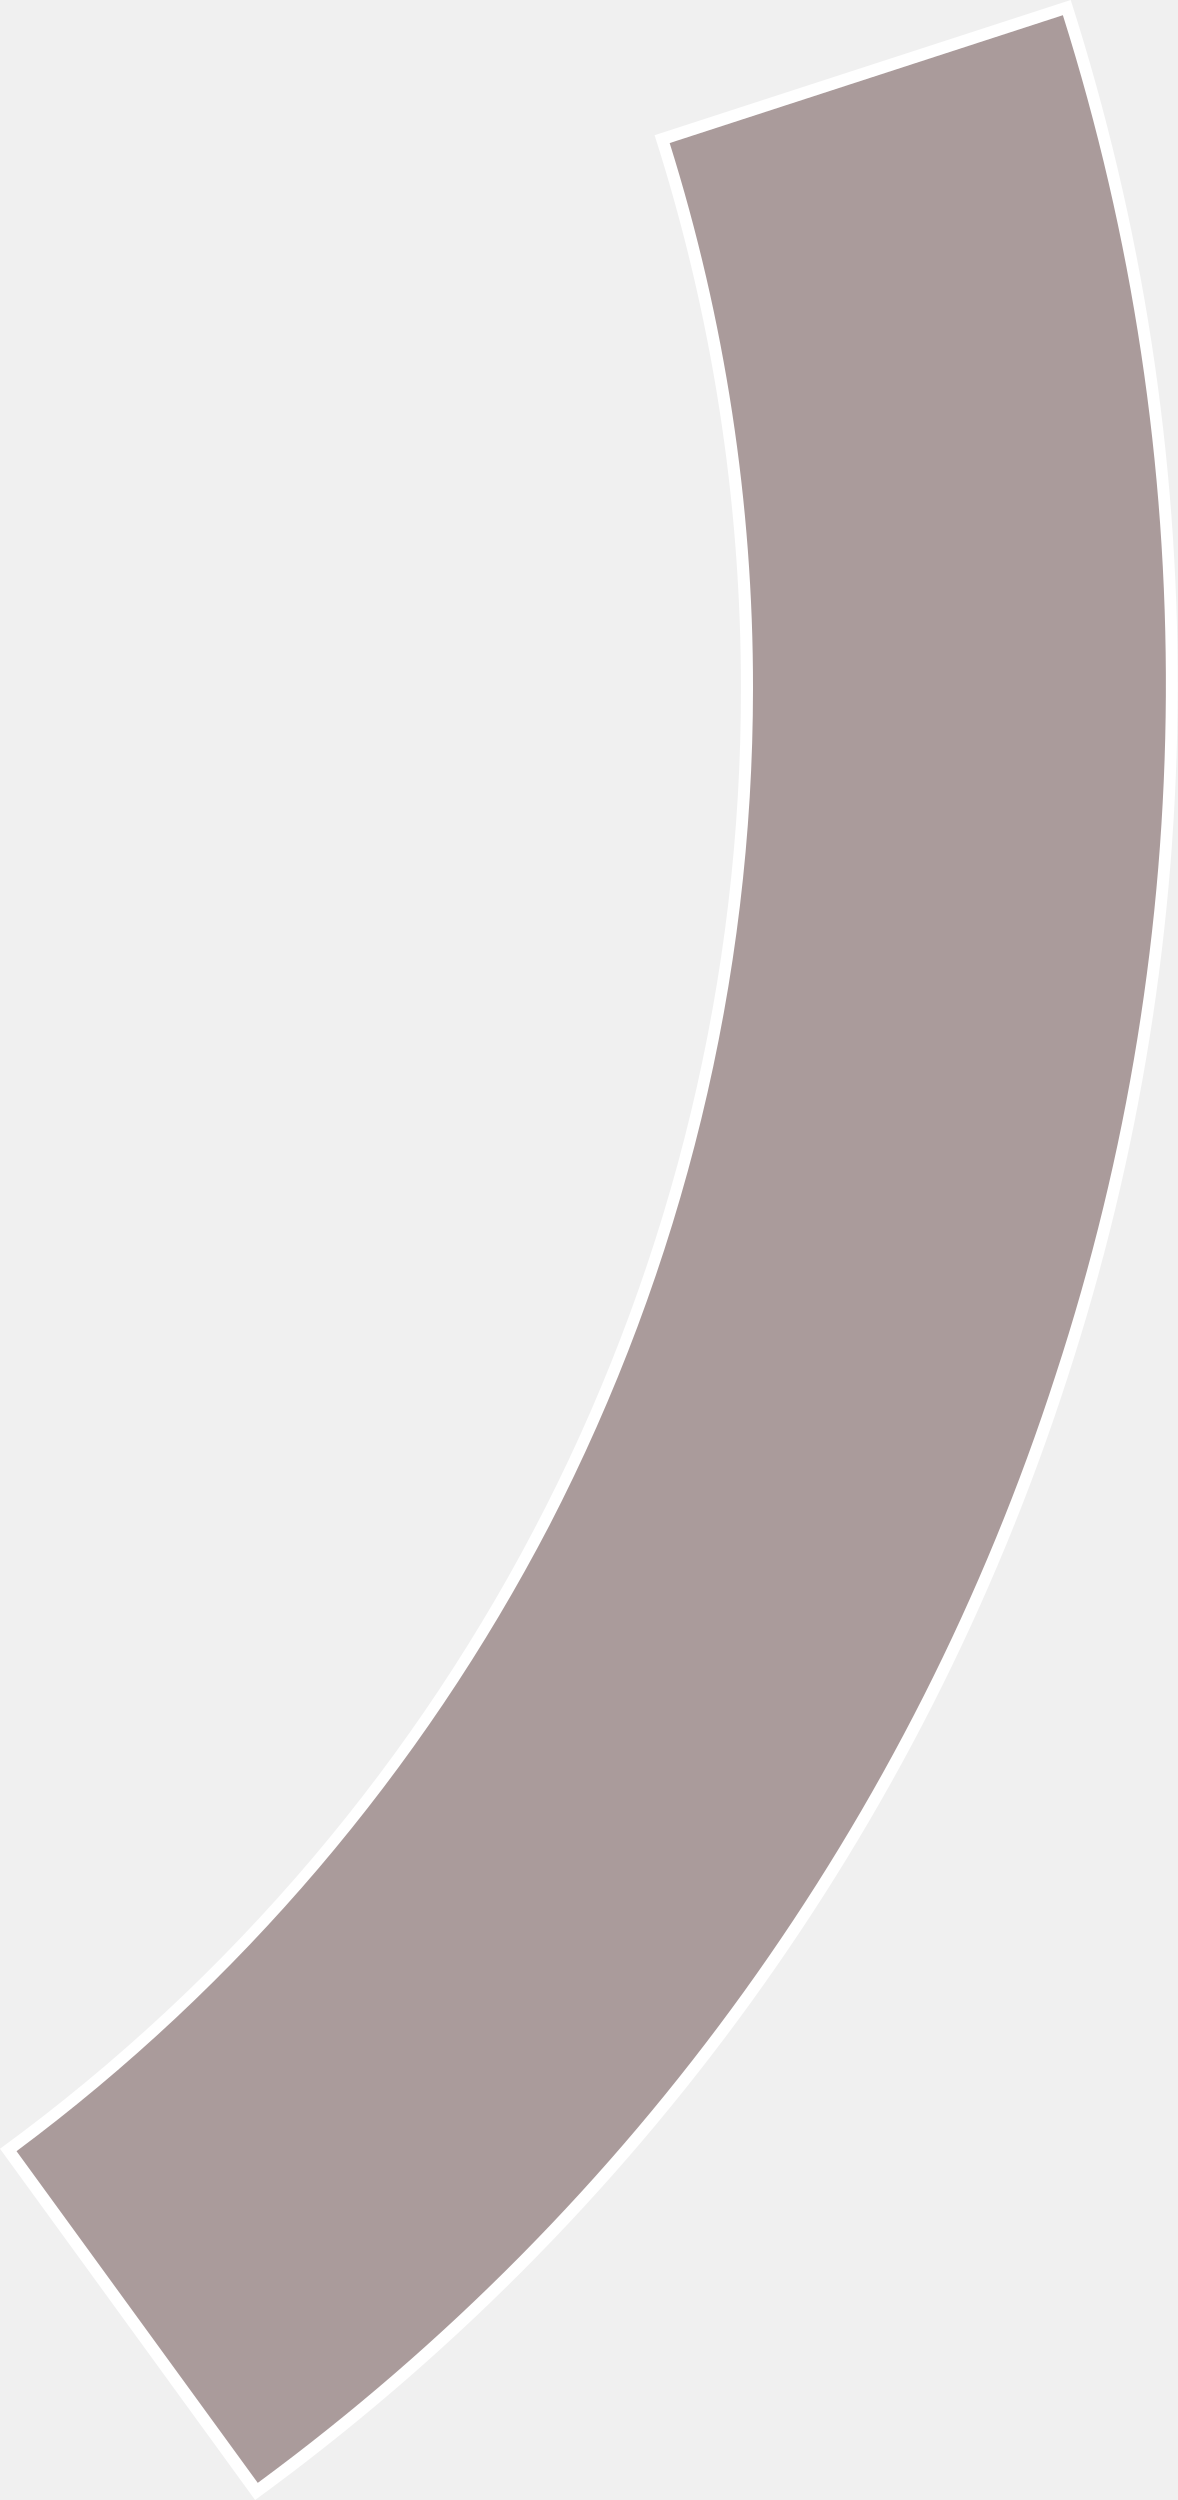
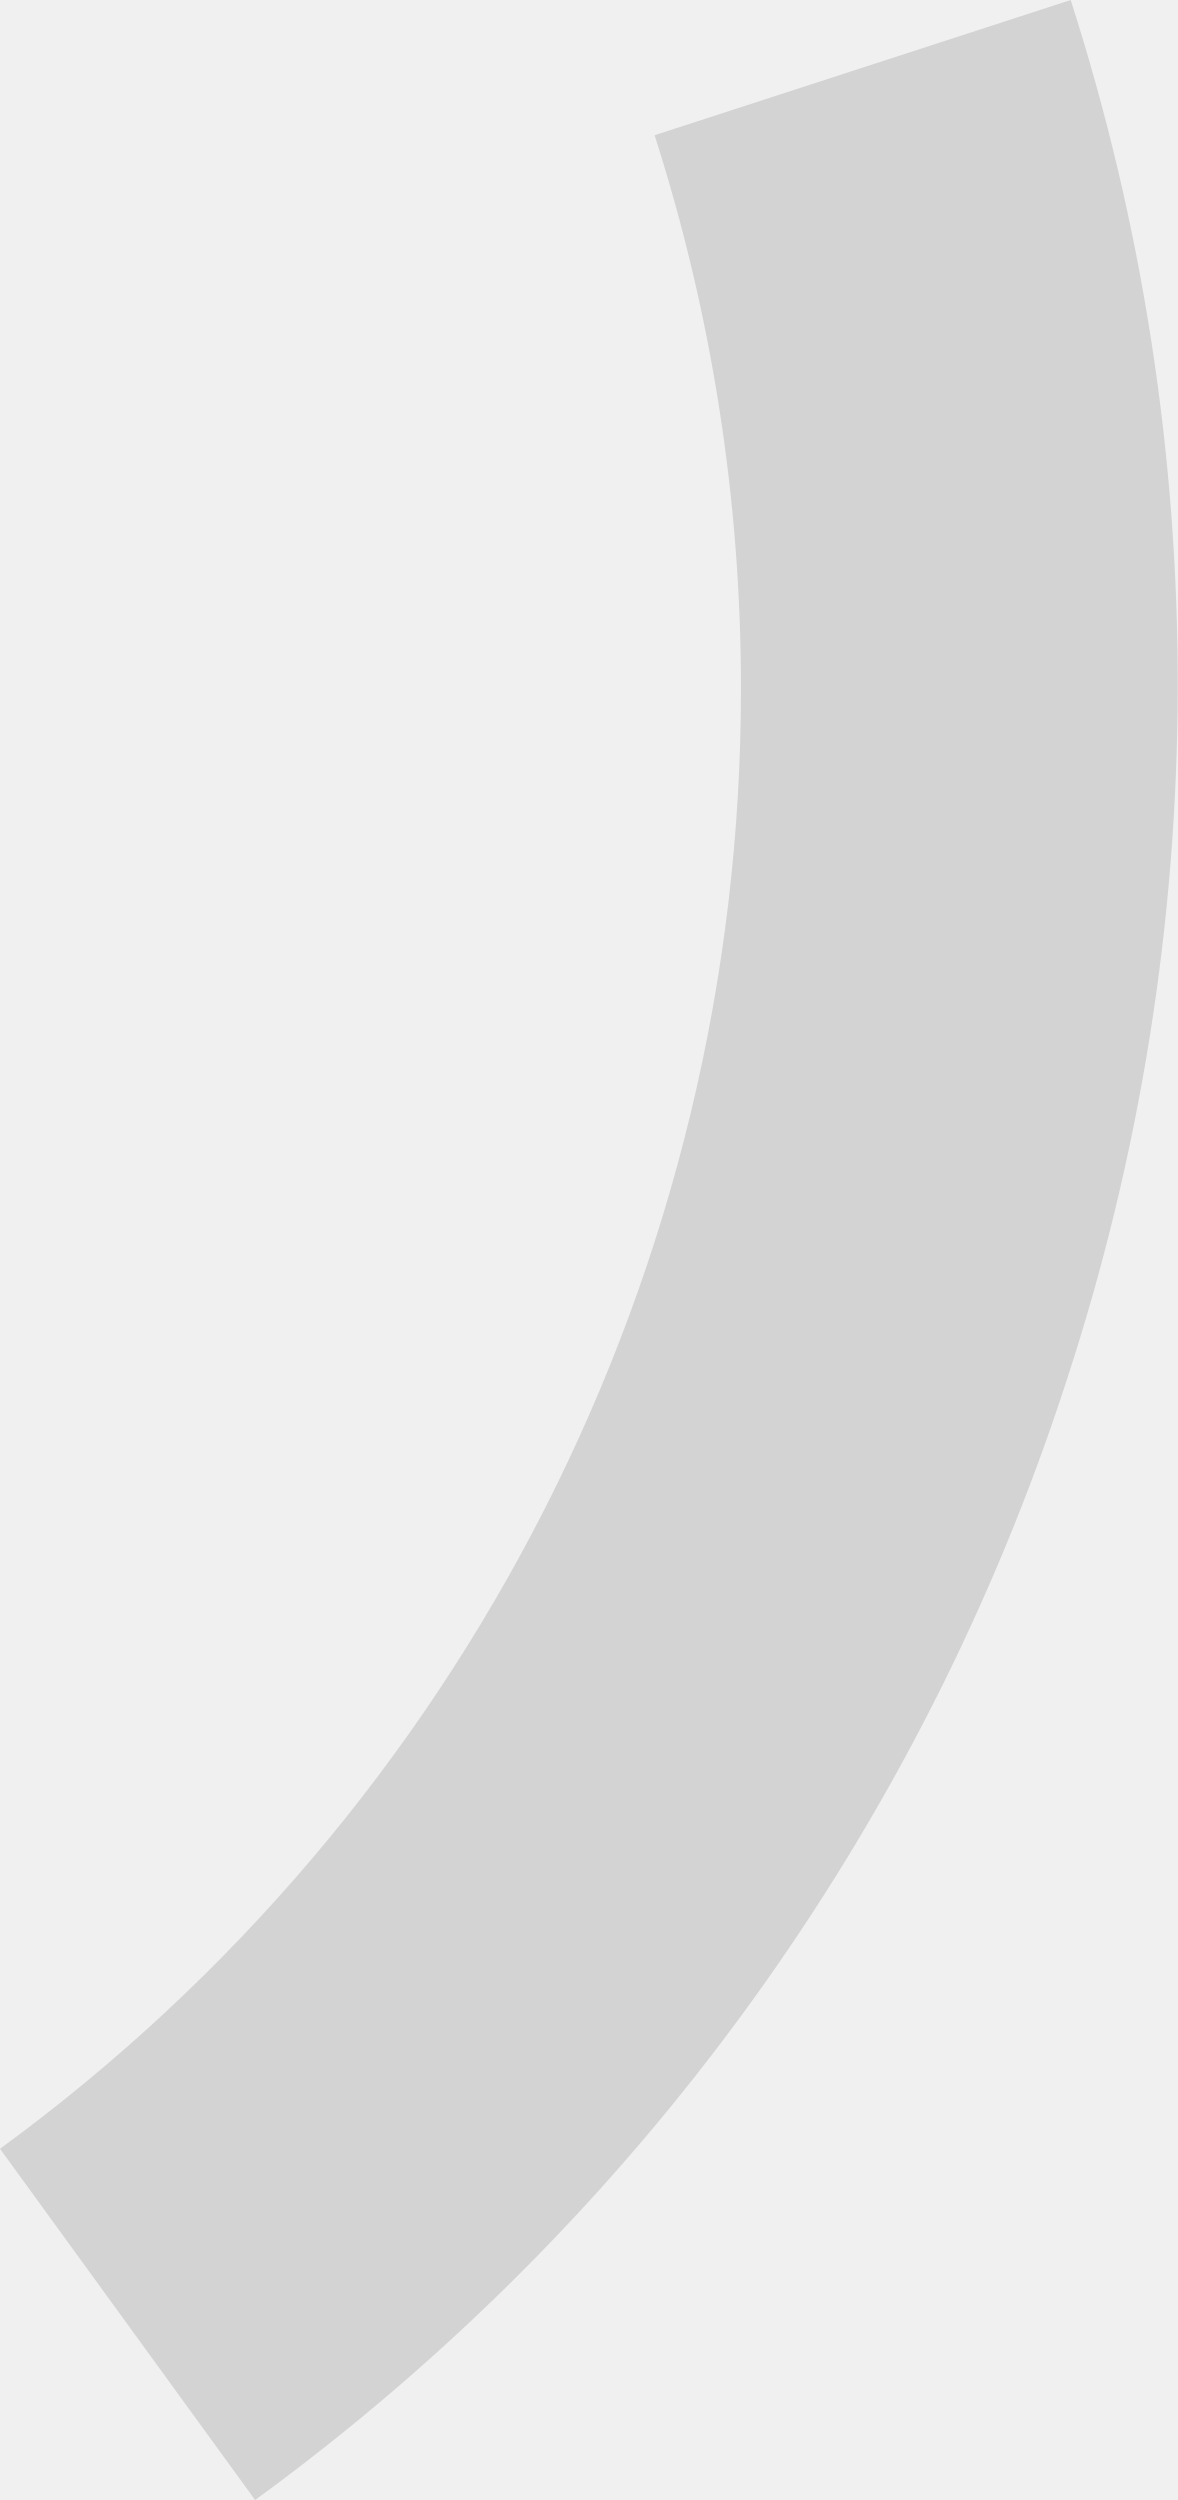
<svg xmlns="http://www.w3.org/2000/svg" viewBox="0 0 97.64 207.27">
-   <defs>
-     <style>.cls-1{fill:#aa9b9b;}.cls-2{fill:#fff;}</style>
-   </defs>
-   <g id="Layer_2" data-name="Layer 2">
-     <g id="Layer_1-2" data-name="Layer 1">
-       <path class="cls-1" d="M.7,178.26a151.82,151.82,0,0,0,44.42-52A150.78,150.78,0,0,0,61.93,57.1a150.65,150.65,0,0,0-7-45.57L88.45.63A184.68,184.68,0,0,1,88,114.18a184.61,184.61,0,0,1-66.73,92.39Z" />
-       <path class="cls-2" d="M88.12,1.26A184.17,184.17,0,0,1,87.52,114a184.19,184.19,0,0,1-66.15,91.85l-20-27.5a152.44,152.44,0,0,0,44.18-51.88A151.35,151.35,0,0,0,62.43,57.1a150.65,150.65,0,0,0-6.91-45.24l32.6-10.6M88.77,0,54.27,11.21A150,150,0,0,1,61.43,57.1,149.77,149.77,0,0,1,0,178.15l21.15,29.12a185.58,185.58,0,0,0,67.32-92.94A185.6,185.6,0,0,0,88.77,0Z" />
-     </g>
-   </g>
+   <path fill="#D3D3D3" class="cls-1" d="M54.27,11.21A150,150,0,0,1,61.43,57.1,149.77,149.77,0,0,1,0,178.15l21.15,29.12a185.58,185.58,0,0,0,67.32-92.94A185.6,185.6,0,0,0,88.77,0Z" />
</svg>
